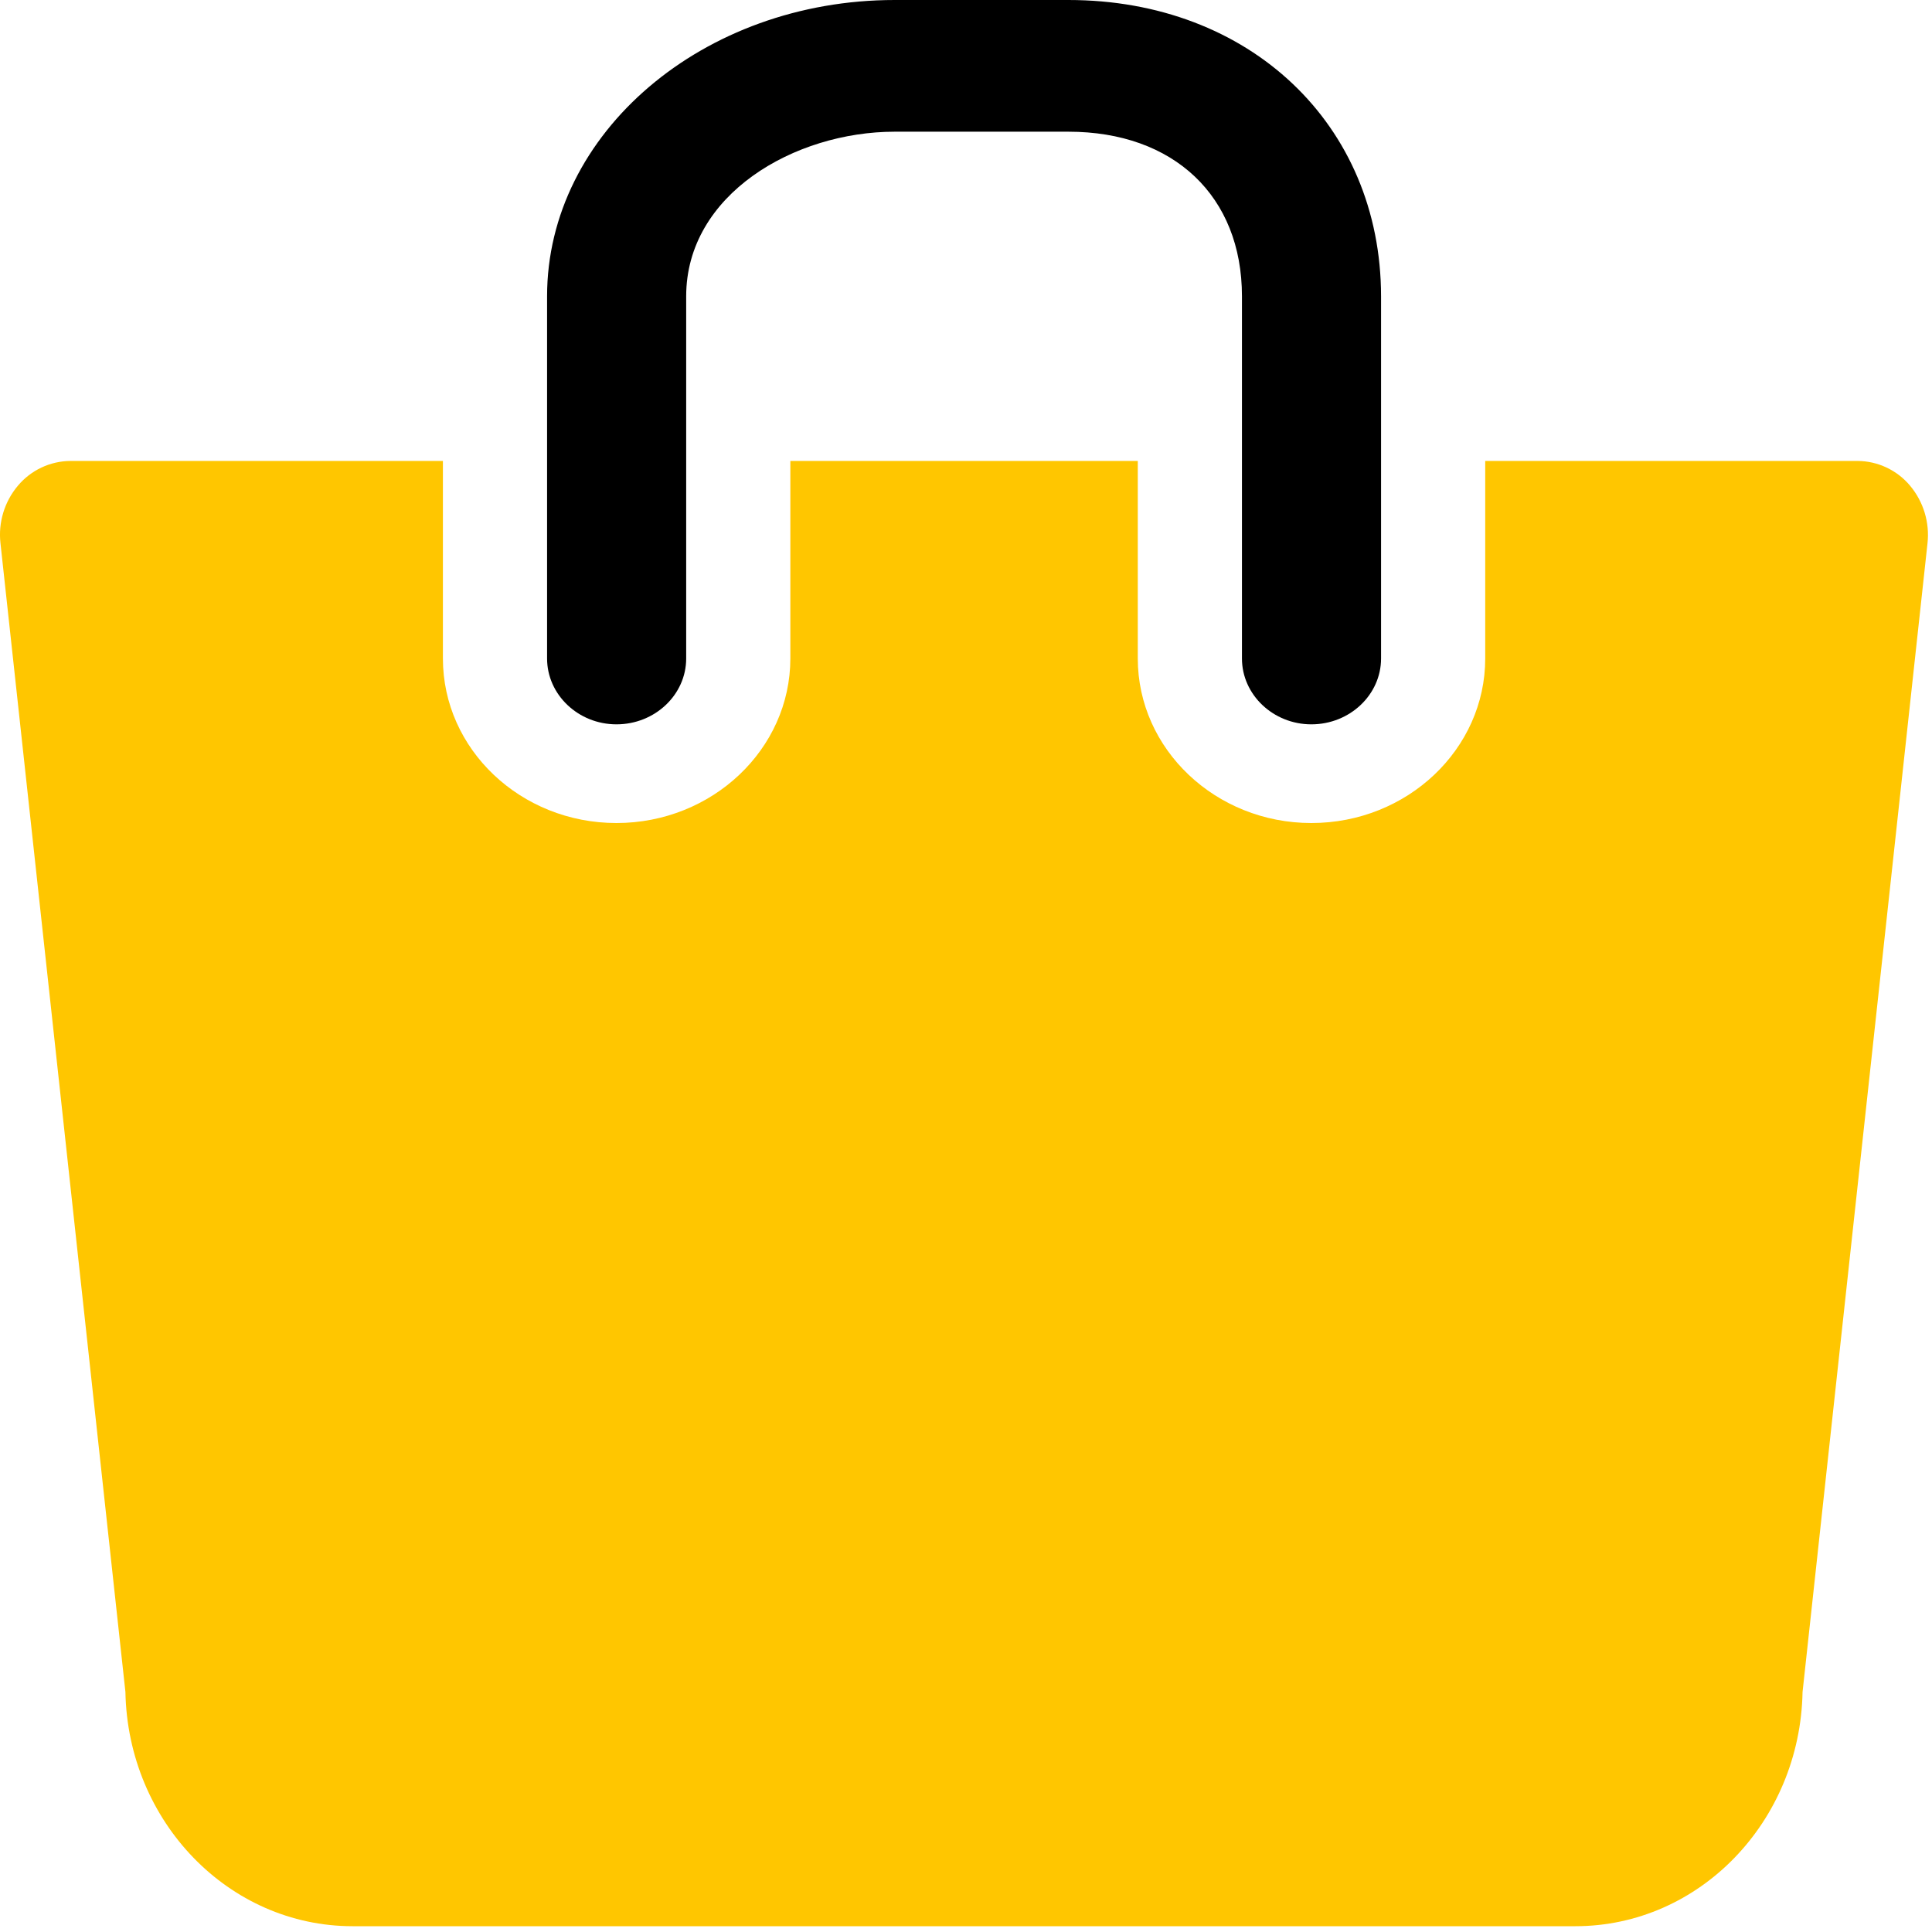
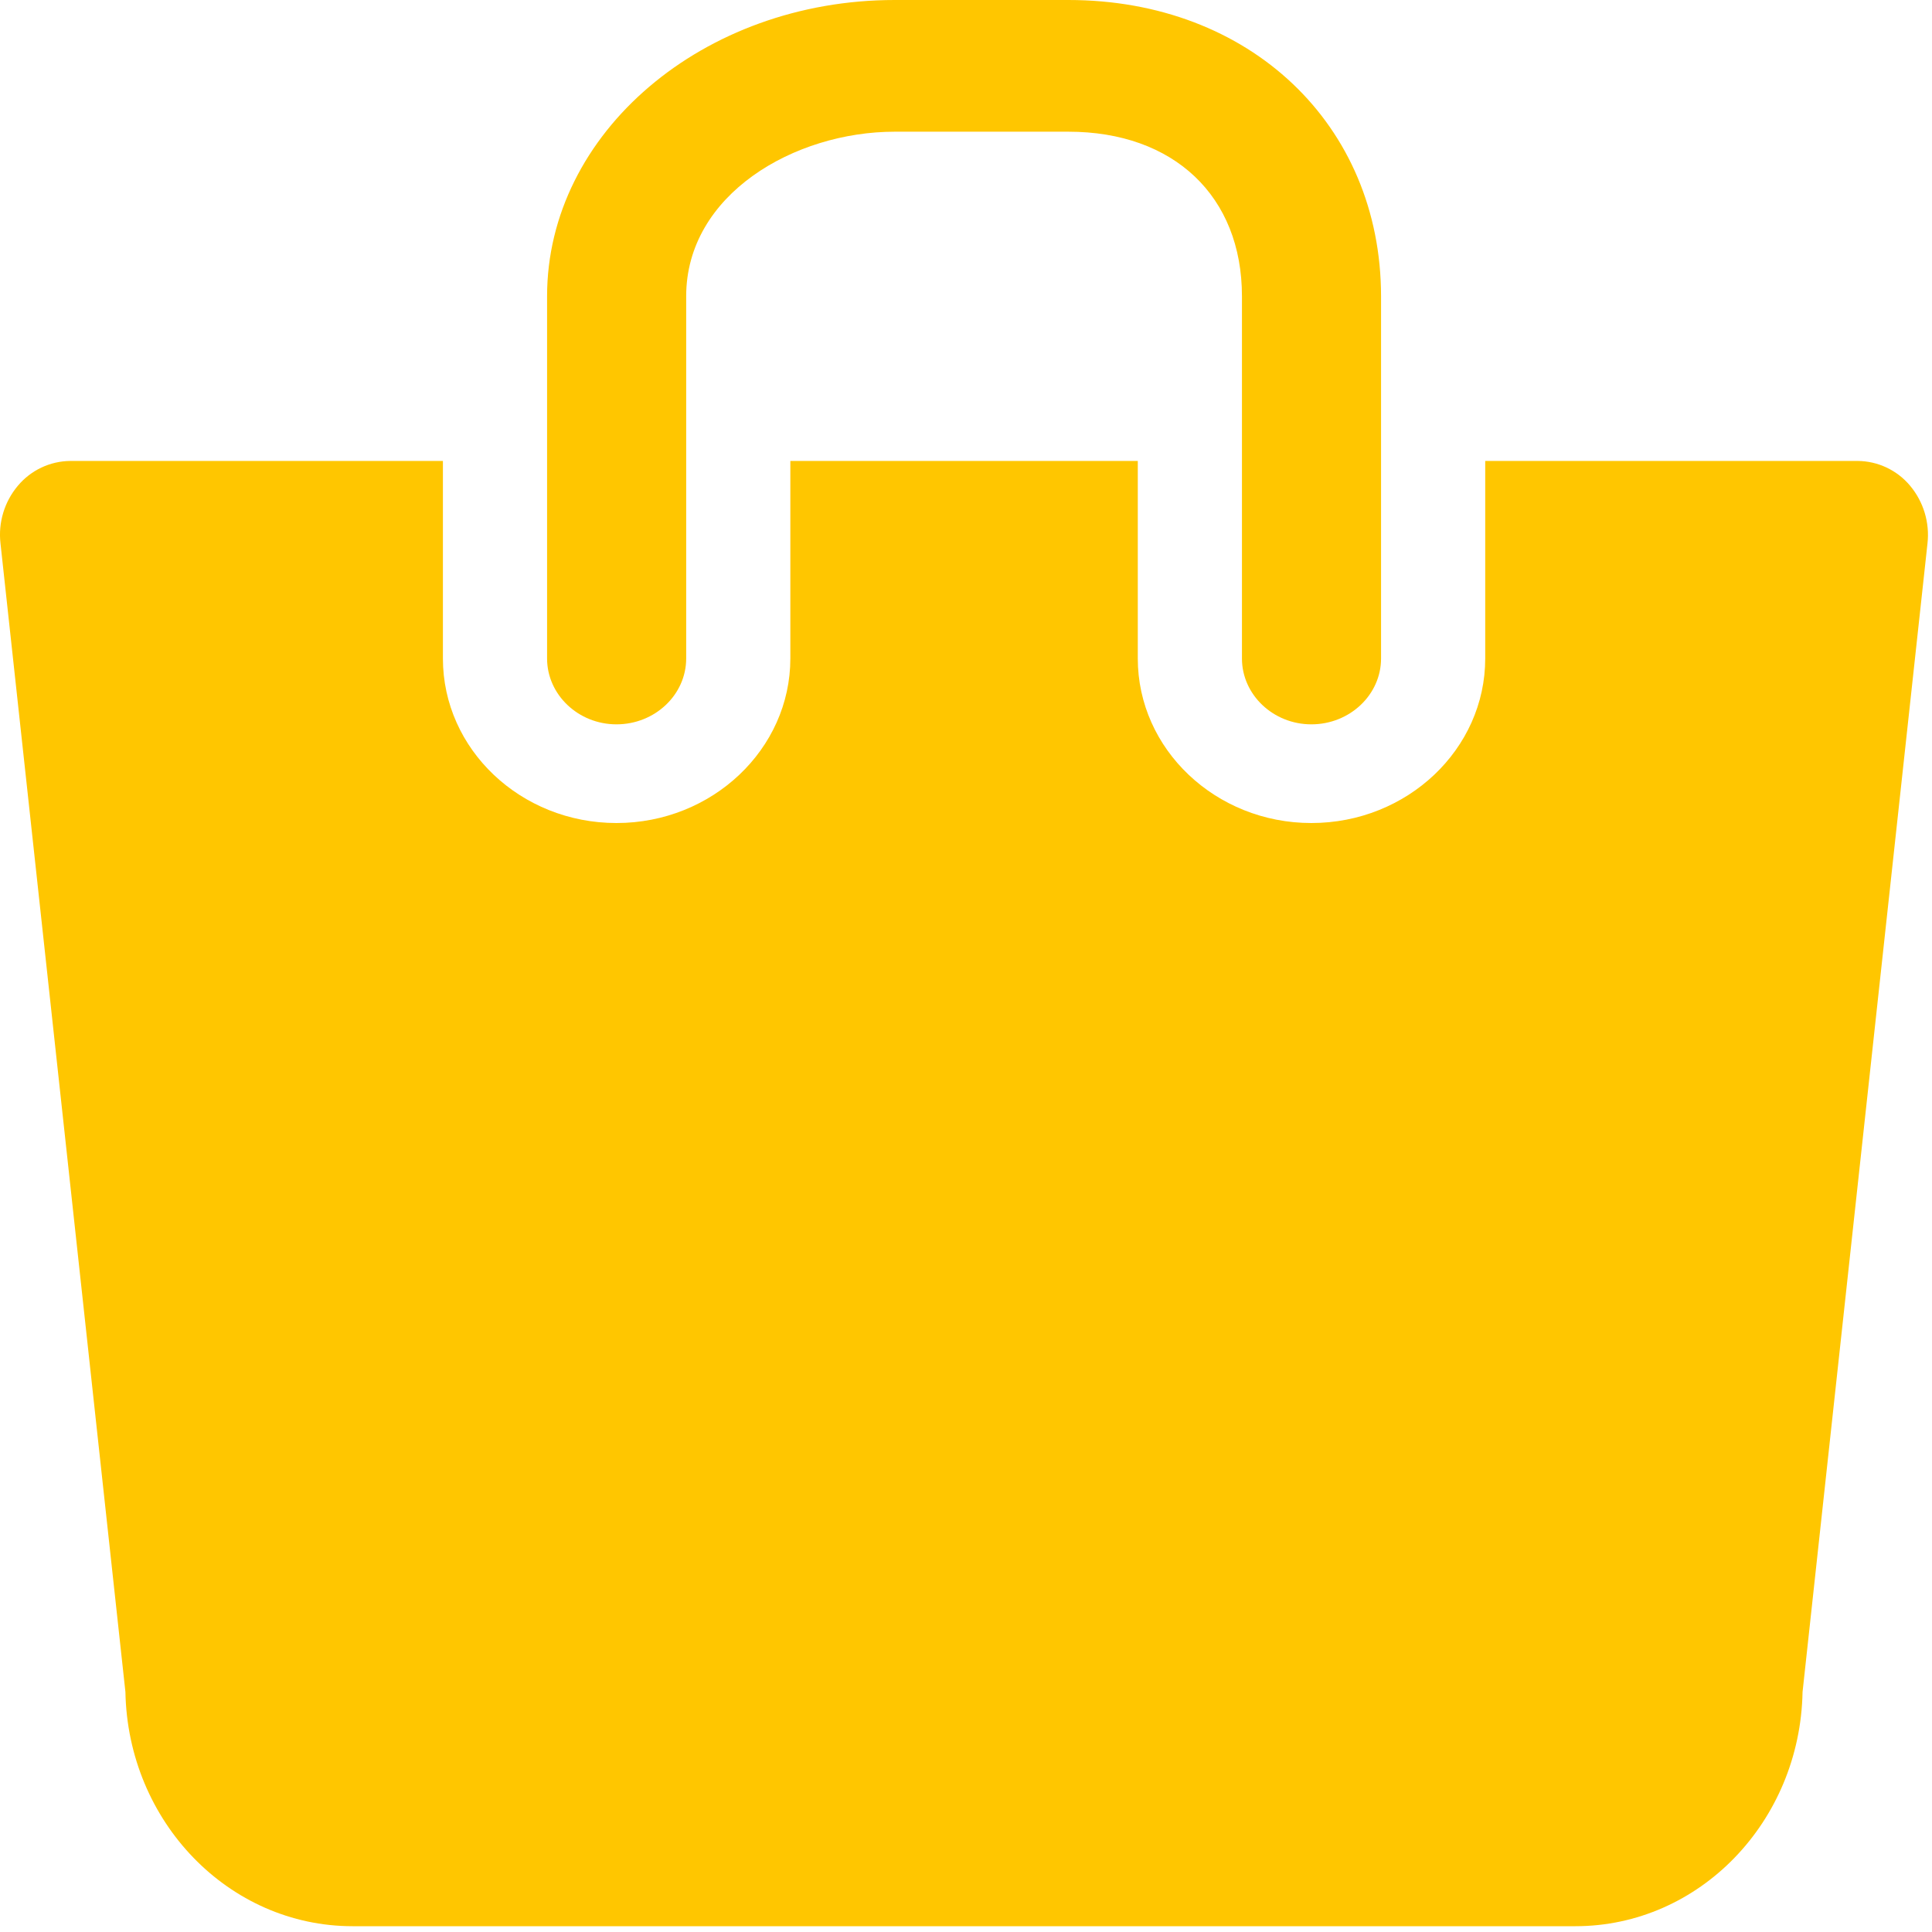
<svg xmlns="http://www.w3.org/2000/svg" width="12" height="12" viewBox="0 0 12 12">
  <path fill="#ffc600" d="M11.864 3.017a.429.429 0 0 0-.327-.154H9.225V4.09c0 .563-.484 1.022-1.08 1.022-.594 0-1.078-.458-1.078-1.022V2.863H4.909V4.09c0 .563-.485 1.022-1.08 1.022-.595 0-1.078-.458-1.078-1.022V2.863H.438a.43.43 0 0 0-.327.154.472.472 0 0 0-.108.358l.776 7.134c.015.806.642 1.455 1.411 1.455h7.595c.77 0 1.396-.649 1.411-1.455l.776-7.134a.476.476 0 0 0-.108-.358z" />
-   <path d="M3.829 4.499c.239 0 .433-.184.433-.409V1.84c0-.632.672-1.022 1.295-1.022h1.079c.655 0 1.078.401 1.078 1.022v2.25c0 .225.194.409.431.409.239 0 .433-.184.433-.409V1.84C8.577.773 7.761 0 6.636 0H5.557c-1.19 0-2.159.826-2.159 1.84v2.25c0 .225.194.409.431.409z" />
+   <path fill="#ffc600" d="M3.829 4.499c.239 0 .433-.184.433-.409V1.84c0-.632.672-1.022 1.295-1.022h1.079c.655 0 1.078.401 1.078 1.022v2.25c0 .225.194.409.431.409.239 0 .433-.184.433-.409V1.84C8.577.773 7.761 0 6.636 0H5.557c-1.19 0-2.159.826-2.159 1.84v2.25c0 .225.194.409.431.409z" />
</svg>
